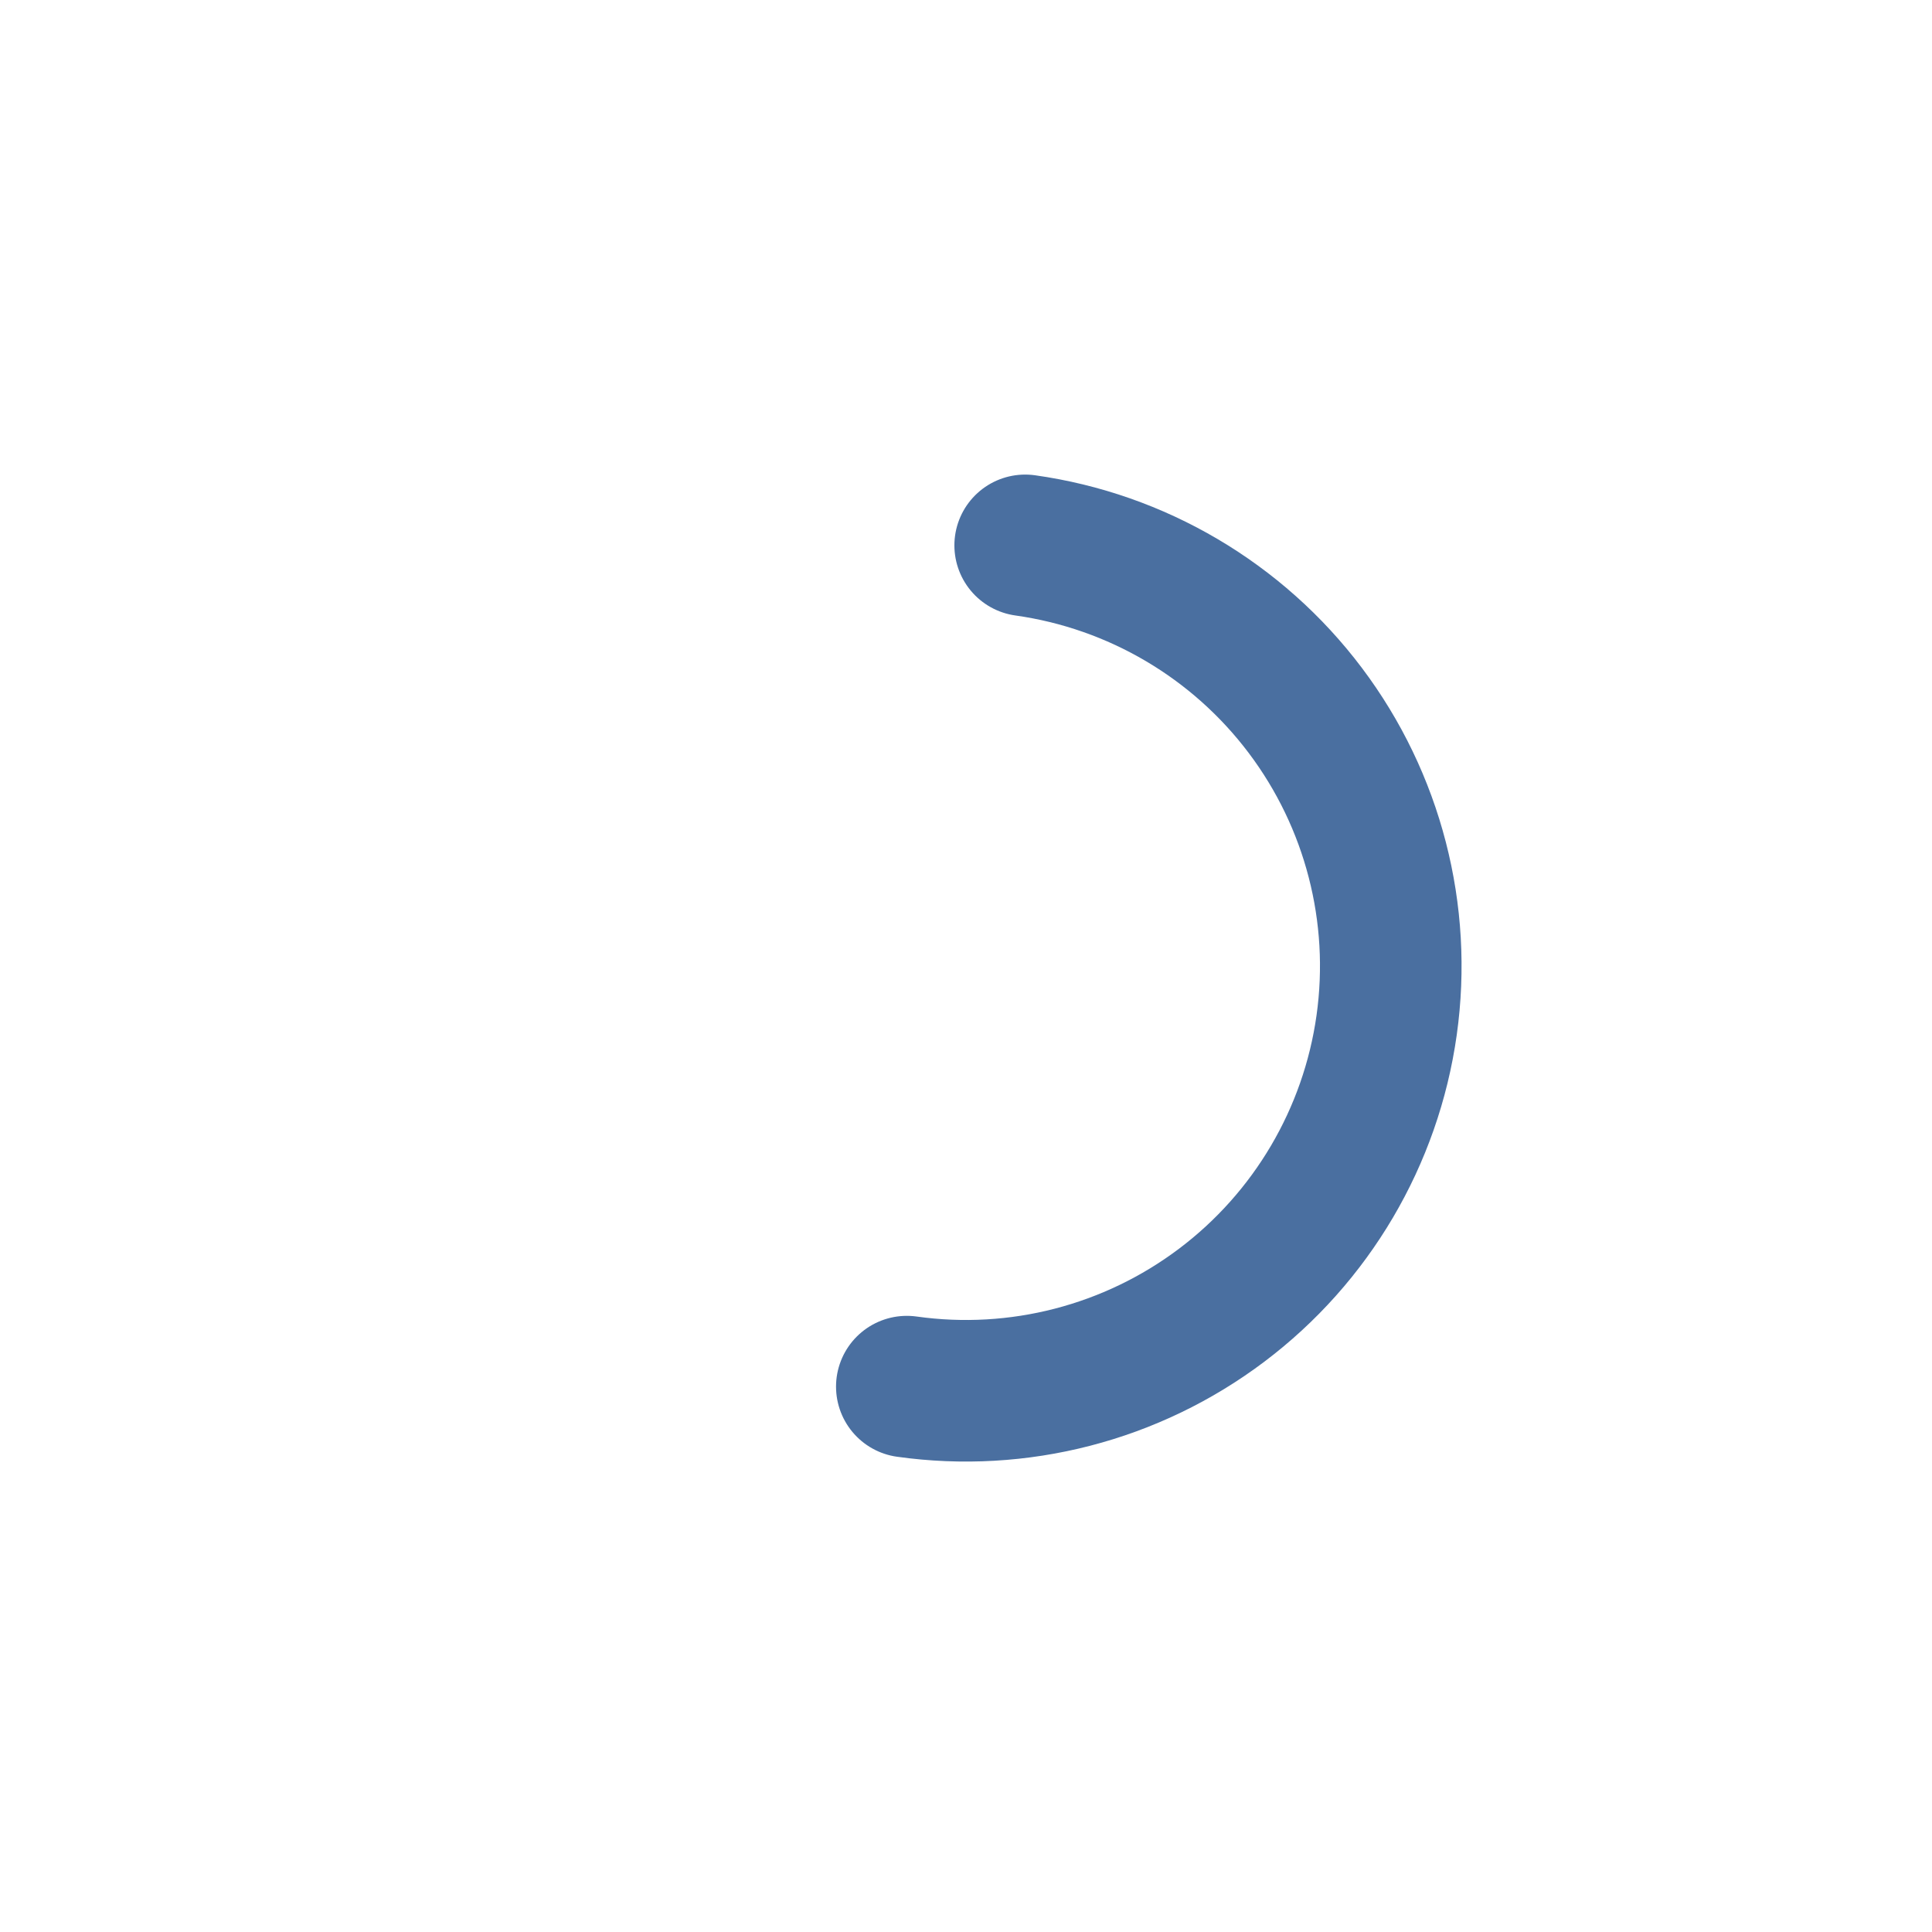
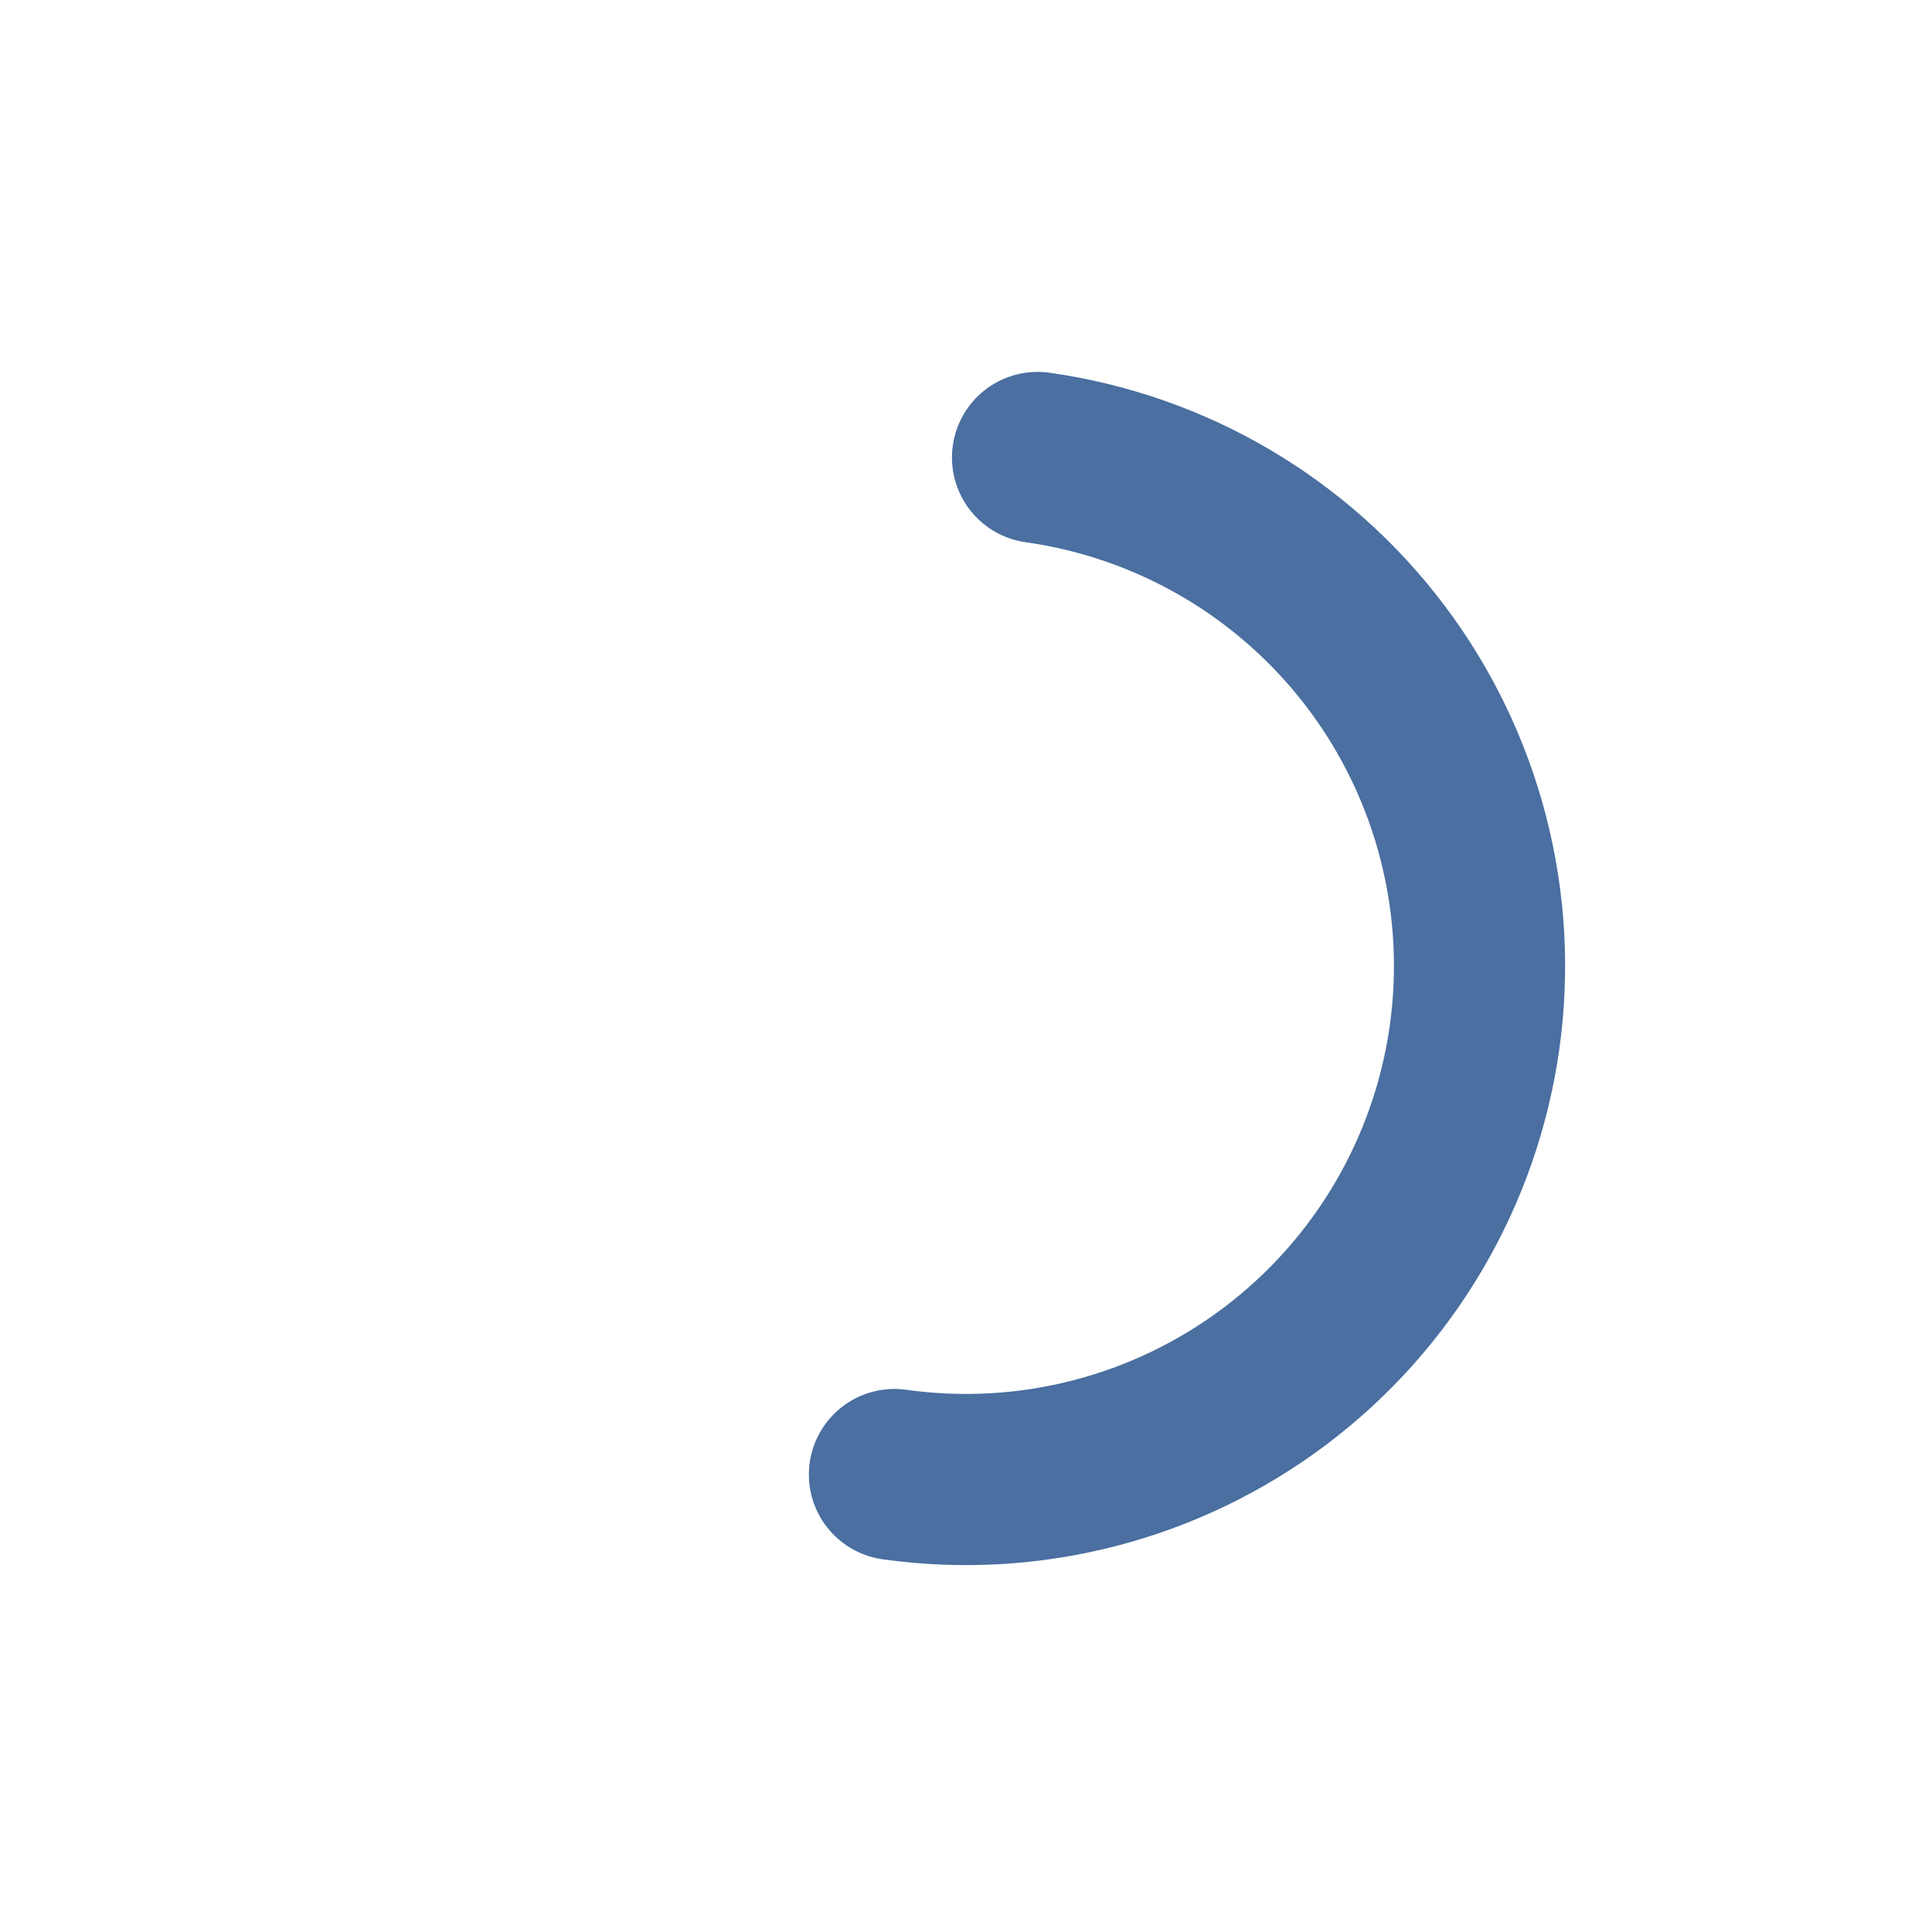
<svg xmlns="http://www.w3.org/2000/svg" width="1024" height="1024" viewBox="0 0 1024 1024" fill="none">
-   <g transform="matrix(1.34 0 0 1.34 -174.08 -174.08)">
+   <g transform="matrix(1.62 0 0 1.62 -317.44 -317.44)">
    <path d="M535.408 345.624C579.534 351.832 619.386 375.315 646.198 410.906C673.009 446.498 684.584 491.282 678.376 535.408C672.168 579.534 648.685 619.386 613.094 646.198C577.502 673.009 532.718 684.584 488.592 678.376" stroke="#4A6FA0" stroke-width="56" stroke-linecap="round" />
  </g>
</svg>
